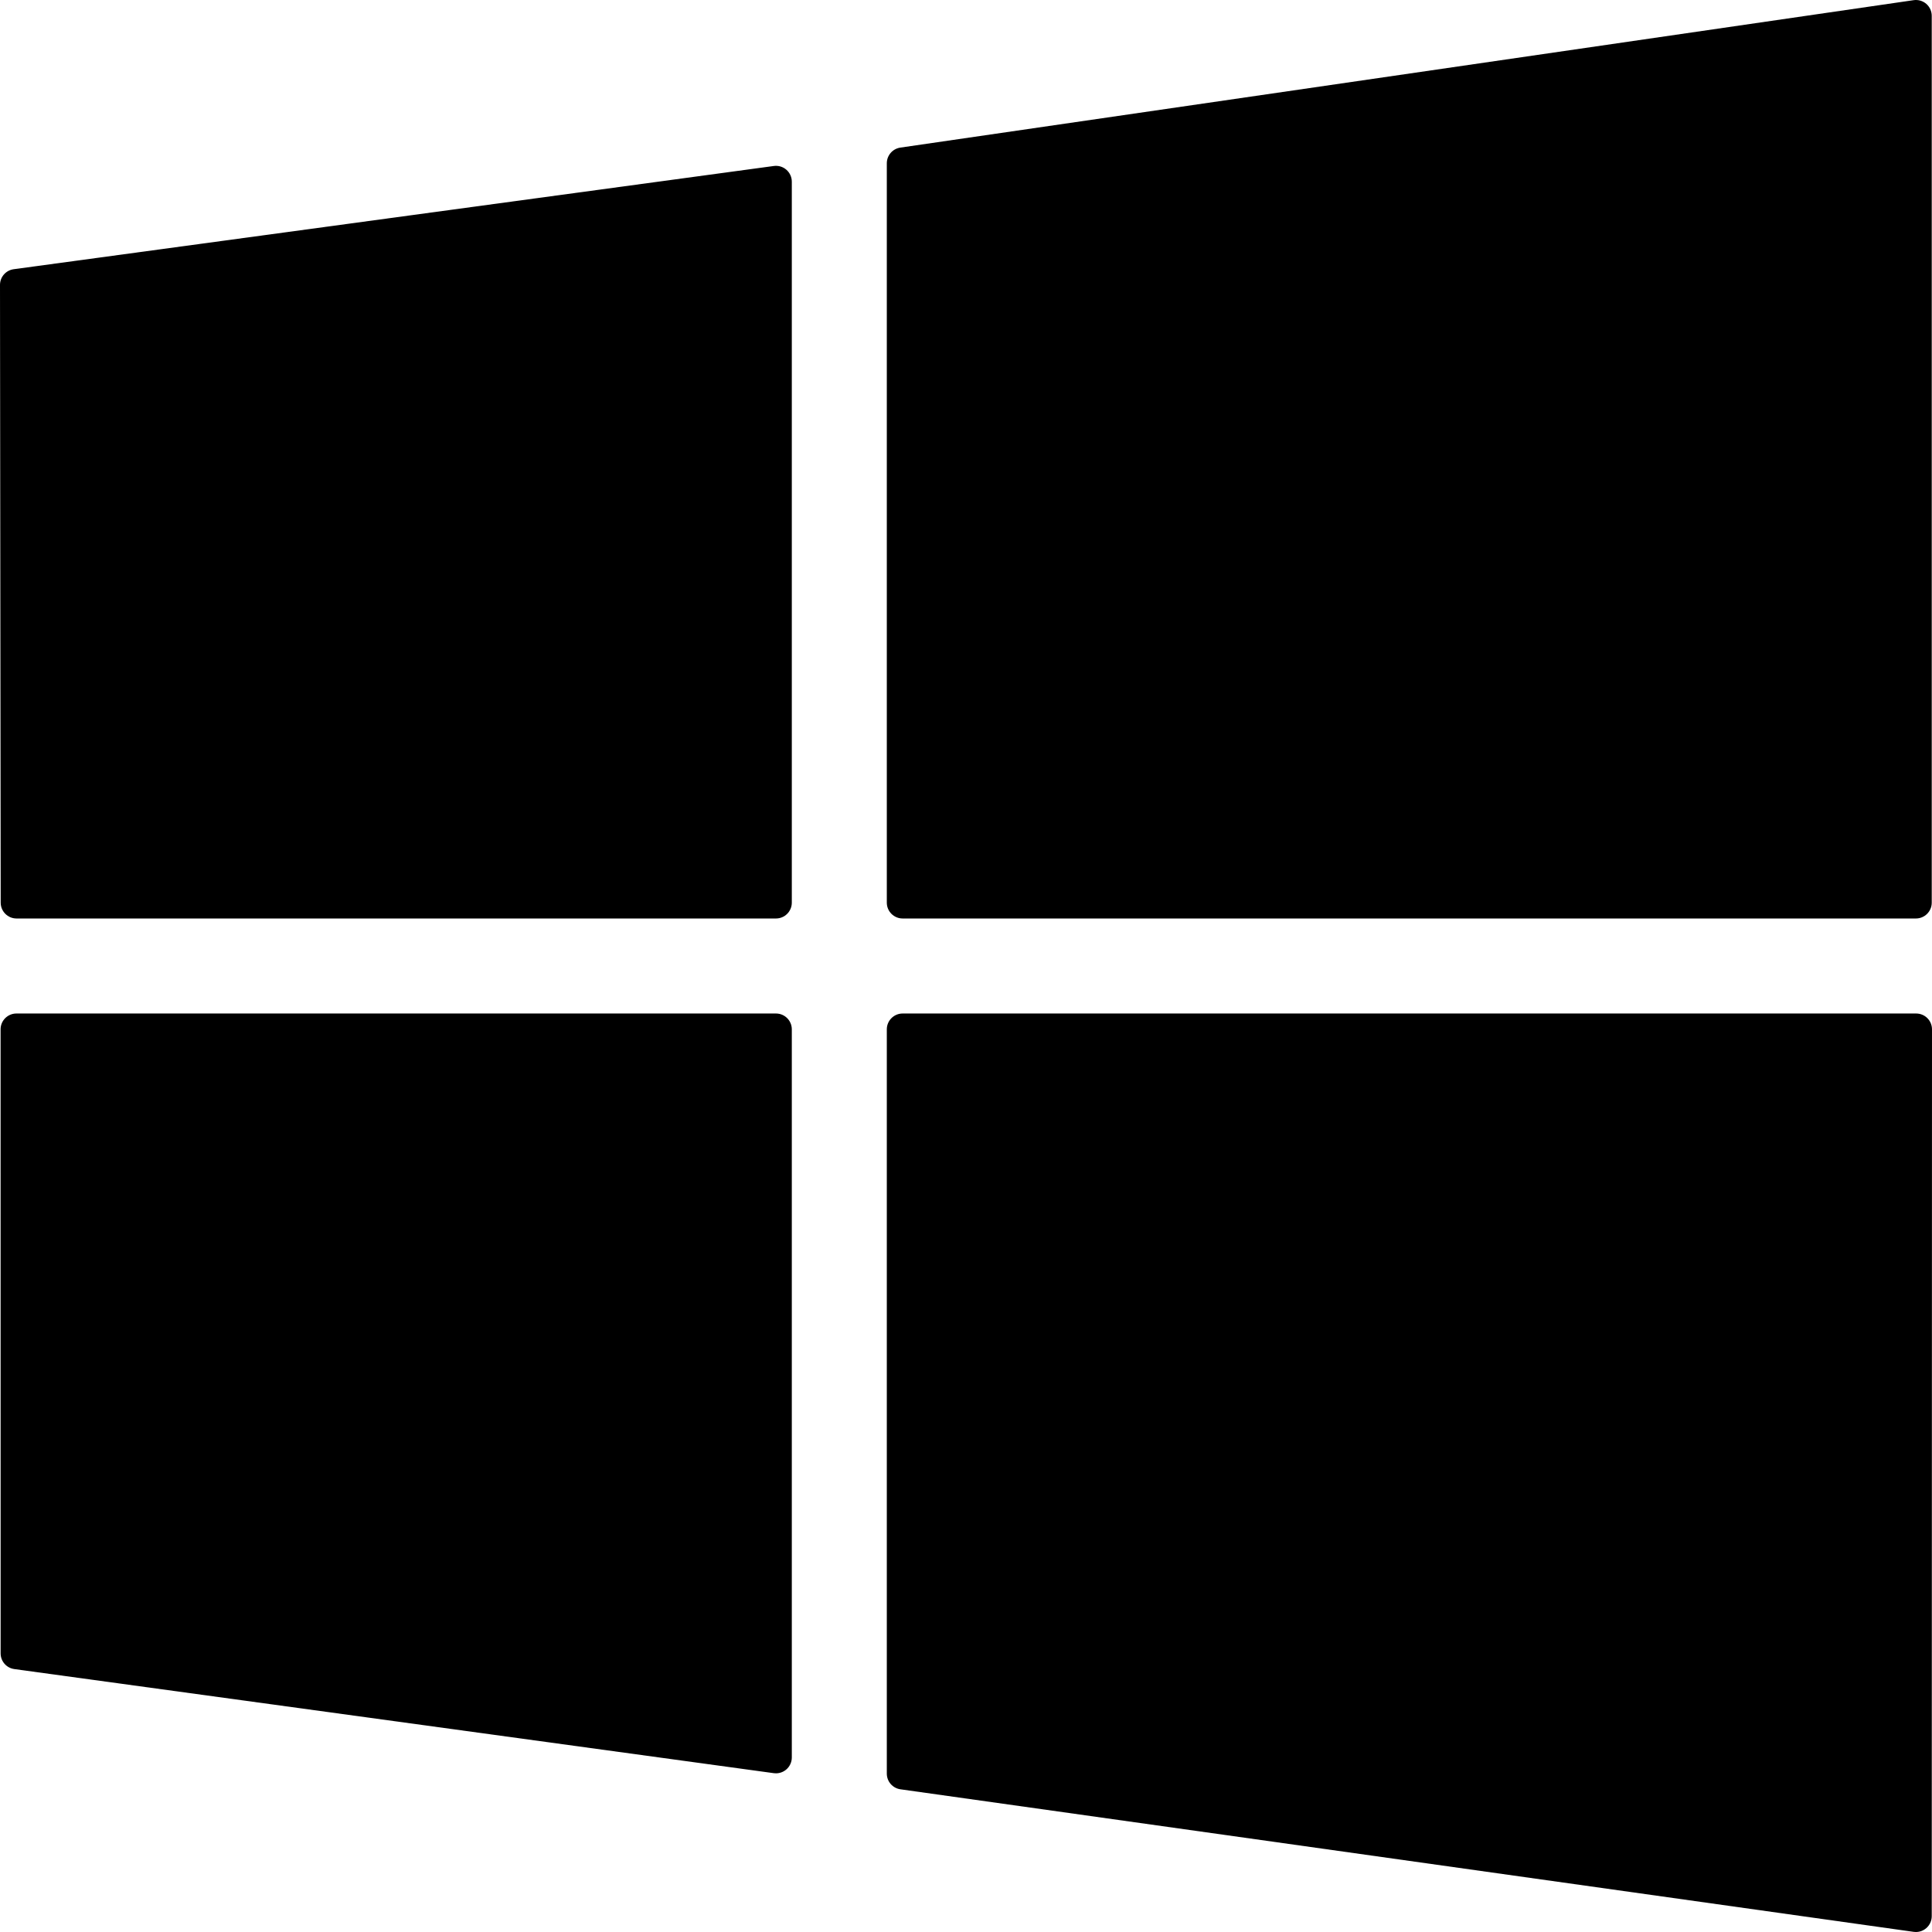
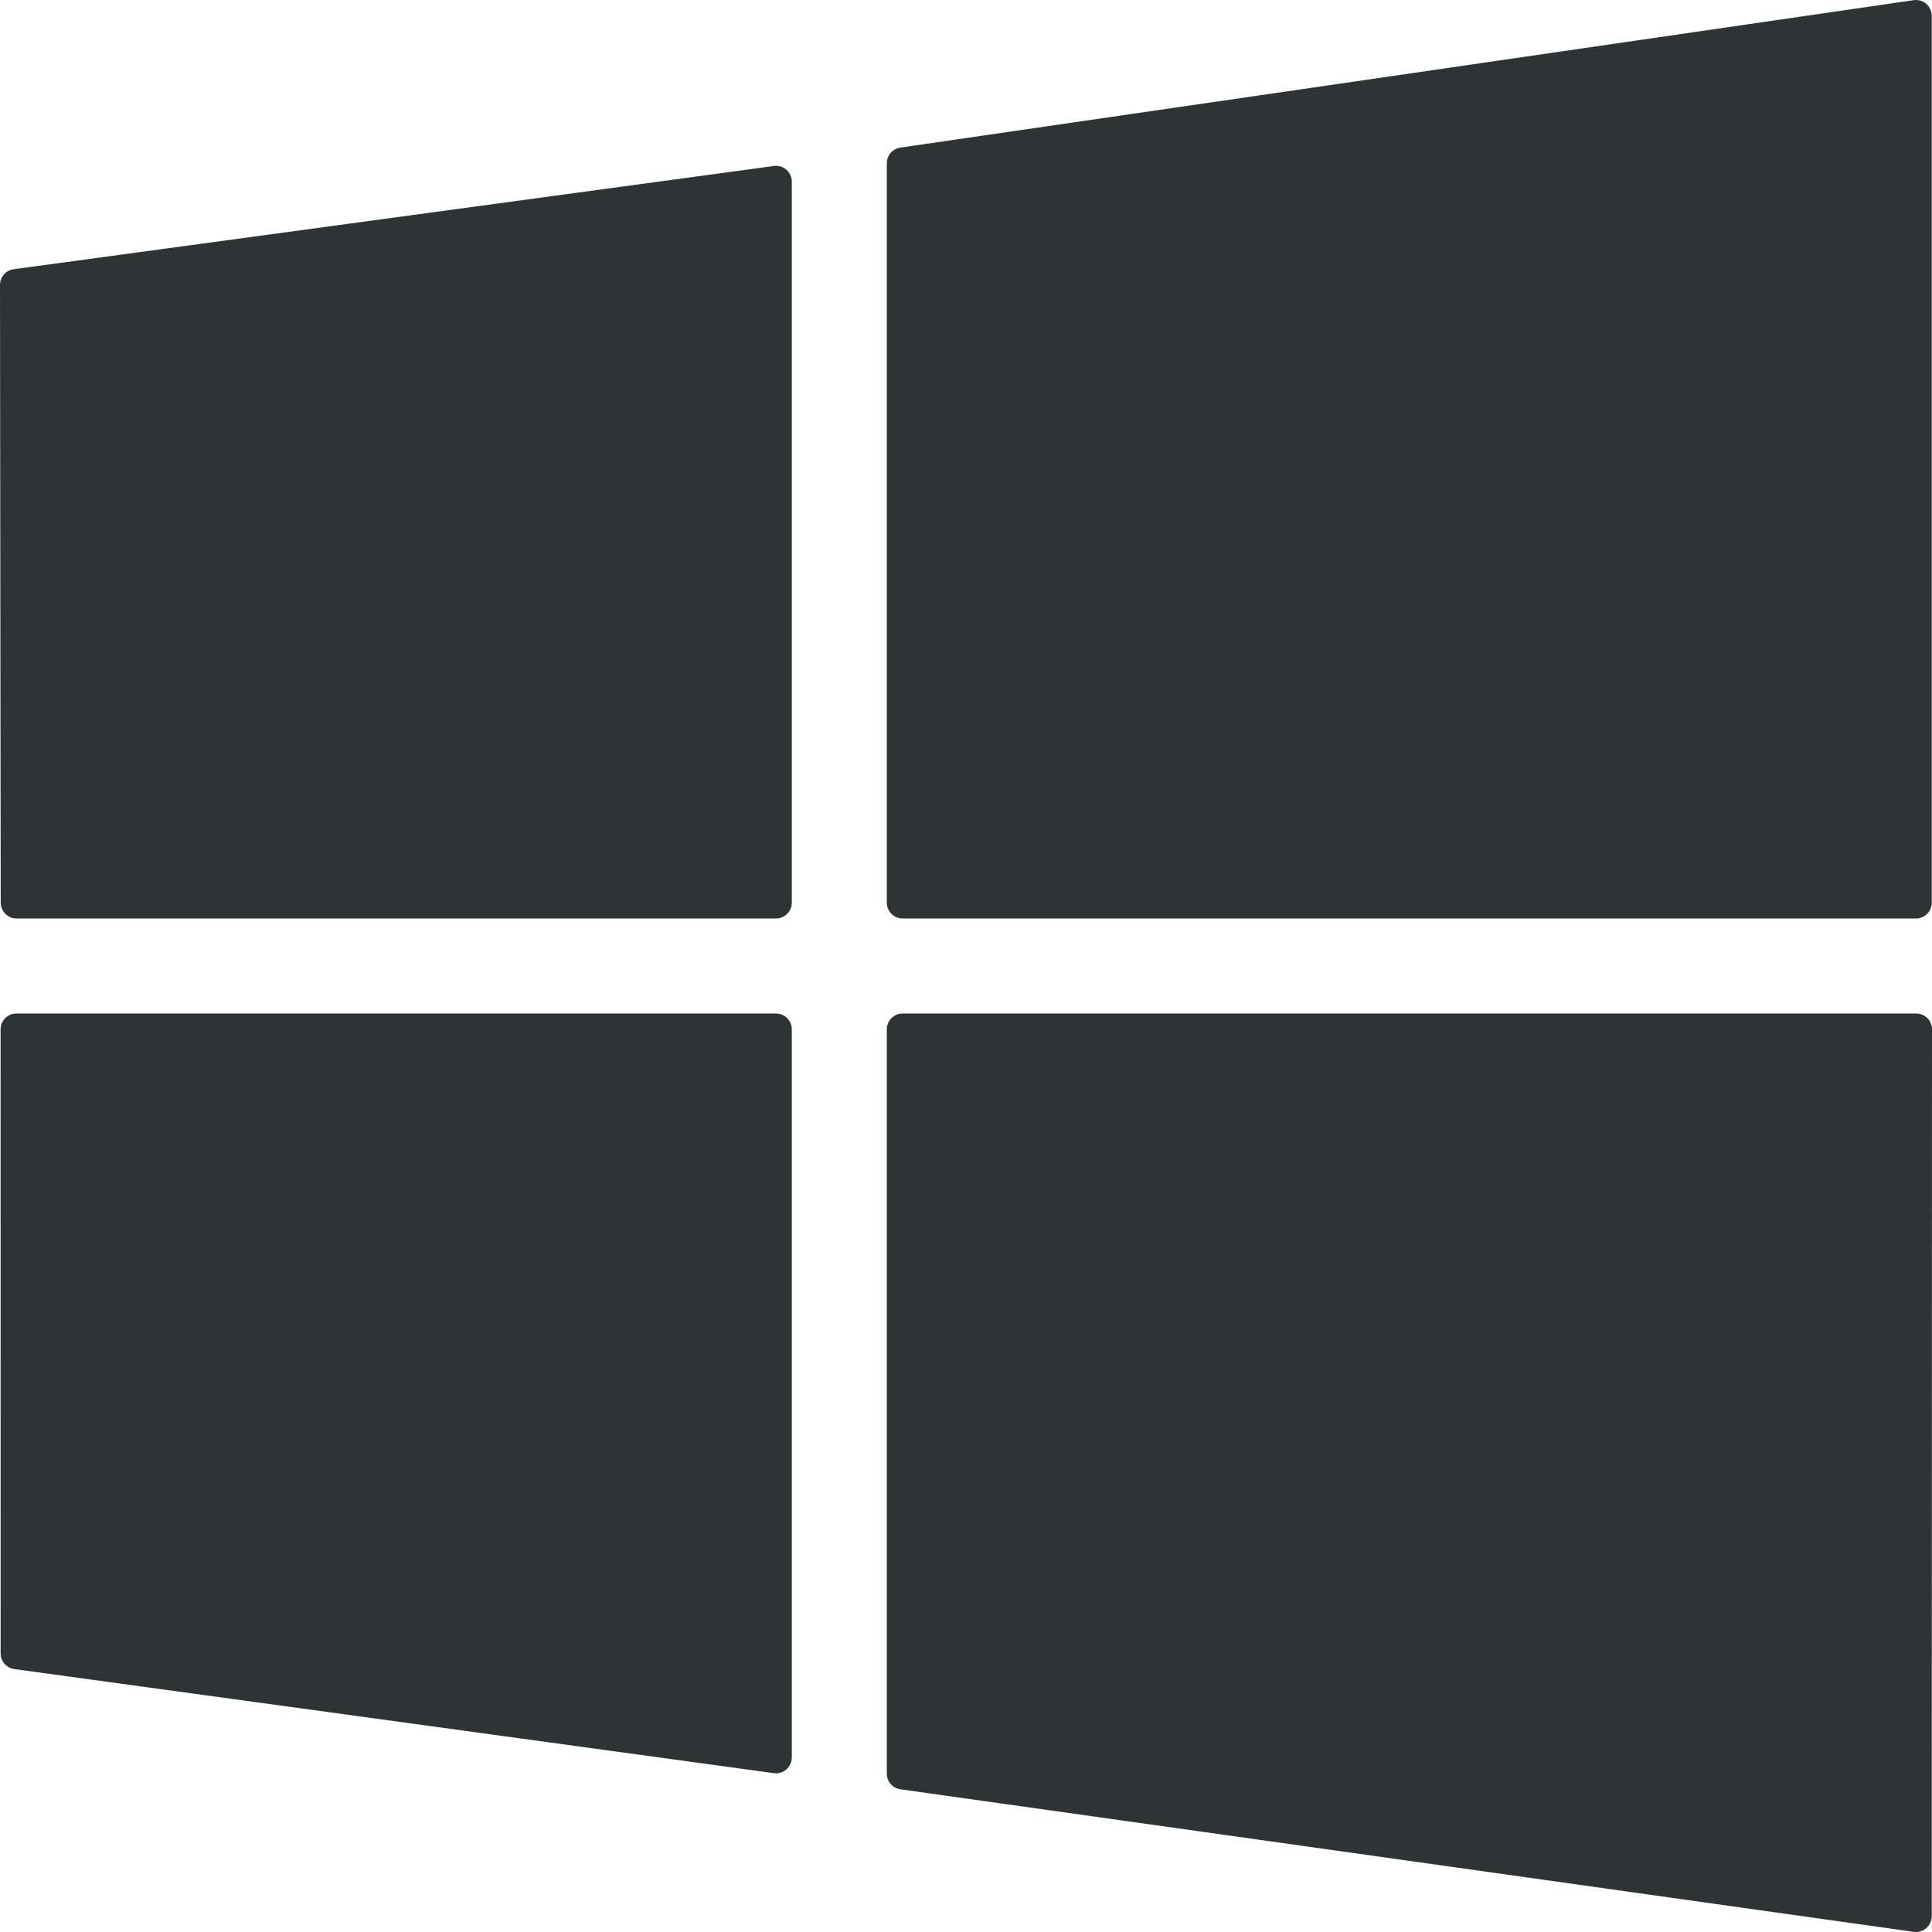
<svg xmlns="http://www.w3.org/2000/svg" fill="#000000" height="800px" width="800px" version="1.1" id="Layer_1" viewBox="0 0 305 305" xml:space="preserve">
-   <g id="XMLID_108_">
-     <path id="XMLID_109_" d="M139.999,25.775v116.724c0,1.381,1.119,2.5,2.5,2.5H302.46c1.381,0,2.5-1.119,2.5-2.5V2.5   c0-0.726-0.315-1.416-0.864-1.891c-0.548-0.475-1.275-0.687-1.996-0.583L142.139,23.301   C140.91,23.48,139.999,24.534,139.999,25.775z" />
-     <path id="XMLID_110_" d="M122.501,279.948c0.601,0,1.186-0.216,1.644-0.616c0.544-0.475,0.856-1.162,0.856-1.884V162.5   c0-1.381-1.119-2.5-2.5-2.5H2.592c-0.663,0-1.299,0.263-1.768,0.732c-0.469,0.469-0.732,1.105-0.732,1.768l0.006,98.515   c0,1.25,0.923,2.307,2.16,2.477l119.903,16.434C122.274,279.94,122.388,279.948,122.501,279.948z" />
-     <path id="XMLID_138_" d="M2.609,144.999h119.892c1.381,0,2.5-1.119,2.5-2.5V28.681c0-0.722-0.312-1.408-0.855-1.883   c-0.543-0.475-1.261-0.693-1.981-0.594L2.164,42.5C0.923,42.669-0.001,43.728,0,44.98l0.109,97.521   C0.111,143.881,1.23,144.999,2.609,144.999z" />
-     <path id="XMLID_169_" d="M302.46,305c0.599,0,1.182-0.215,1.64-0.613c0.546-0.475,0.86-1.163,0.86-1.887l0.04-140   c0-0.663-0.263-1.299-0.732-1.768c-0.469-0.469-1.105-0.732-1.768-0.732H142.499c-1.381,0-2.5,1.119-2.5,2.5v117.496   c0,1.246,0.918,2.302,2.151,2.476l159.961,22.504C302.228,304.992,302.344,305,302.46,305z" />
+   <defs id="defs1" />
+   <g id="XMLID_108_" style="fill-rule:evenodd;image-rendering:auto;fill:#2e3434;fill-opacity:1">
+     <path id="XMLID_109_" d="M139.999,25.775v116.724c0,1.381,1.119,2.5,2.5,2.5H302.46c1.381,0,2.5-1.119,2.5-2.5V2.5   c0-0.726-0.315-1.416-0.864-1.891c-0.548-0.475-1.275-0.687-1.996-0.583L142.139,23.301   C140.91,23.48,139.999,24.534,139.999,25.775z" style="fill-rule:evenodd;fill:#2e3434;fill-opacity:1" />
+     <path id="XMLID_110_" d="M122.501,279.948c0.601,0,1.186-0.216,1.644-0.616c0.544-0.475,0.856-1.162,0.856-1.884V162.5   c0-1.381-1.119-2.5-2.5-2.5H2.592c-0.663,0-1.299,0.263-1.768,0.732c-0.469,0.469-0.732,1.105-0.732,1.768l0.006,98.515   c0,1.25,0.923,2.307,2.16,2.477l119.903,16.434C122.274,279.94,122.388,279.948,122.501,279.948z" style="fill-rule:evenodd;fill:#2e3434;fill-opacity:1" />
+     <path id="XMLID_138_" d="M2.609,144.999h119.892c1.381,0,2.5-1.119,2.5-2.5V28.681c0-0.722-0.312-1.408-0.855-1.883   c-0.543-0.475-1.261-0.693-1.981-0.594L2.164,42.5C0.923,42.669-0.001,43.728,0,44.98l0.109,97.521   C0.111,143.881,1.23,144.999,2.609,144.999z" style="fill-rule:evenodd;fill:#2e3434;fill-opacity:1" />
+     <path id="XMLID_169_" d="M302.46,305c0.599,0,1.182-0.215,1.64-0.613c0.546-0.475,0.86-1.163,0.86-1.887l0.04-140   c0-0.663-0.263-1.299-0.732-1.768c-0.469-0.469-1.105-0.732-1.768-0.732H142.499c-1.381,0-2.5,1.119-2.5,2.5v117.496   c0,1.246,0.918,2.302,2.151,2.476l159.961,22.504C302.228,304.992,302.344,305,302.46,305z" style="fill-rule:evenodd;fill:#2e3434;fill-opacity:1" />
  </g>
</svg>
